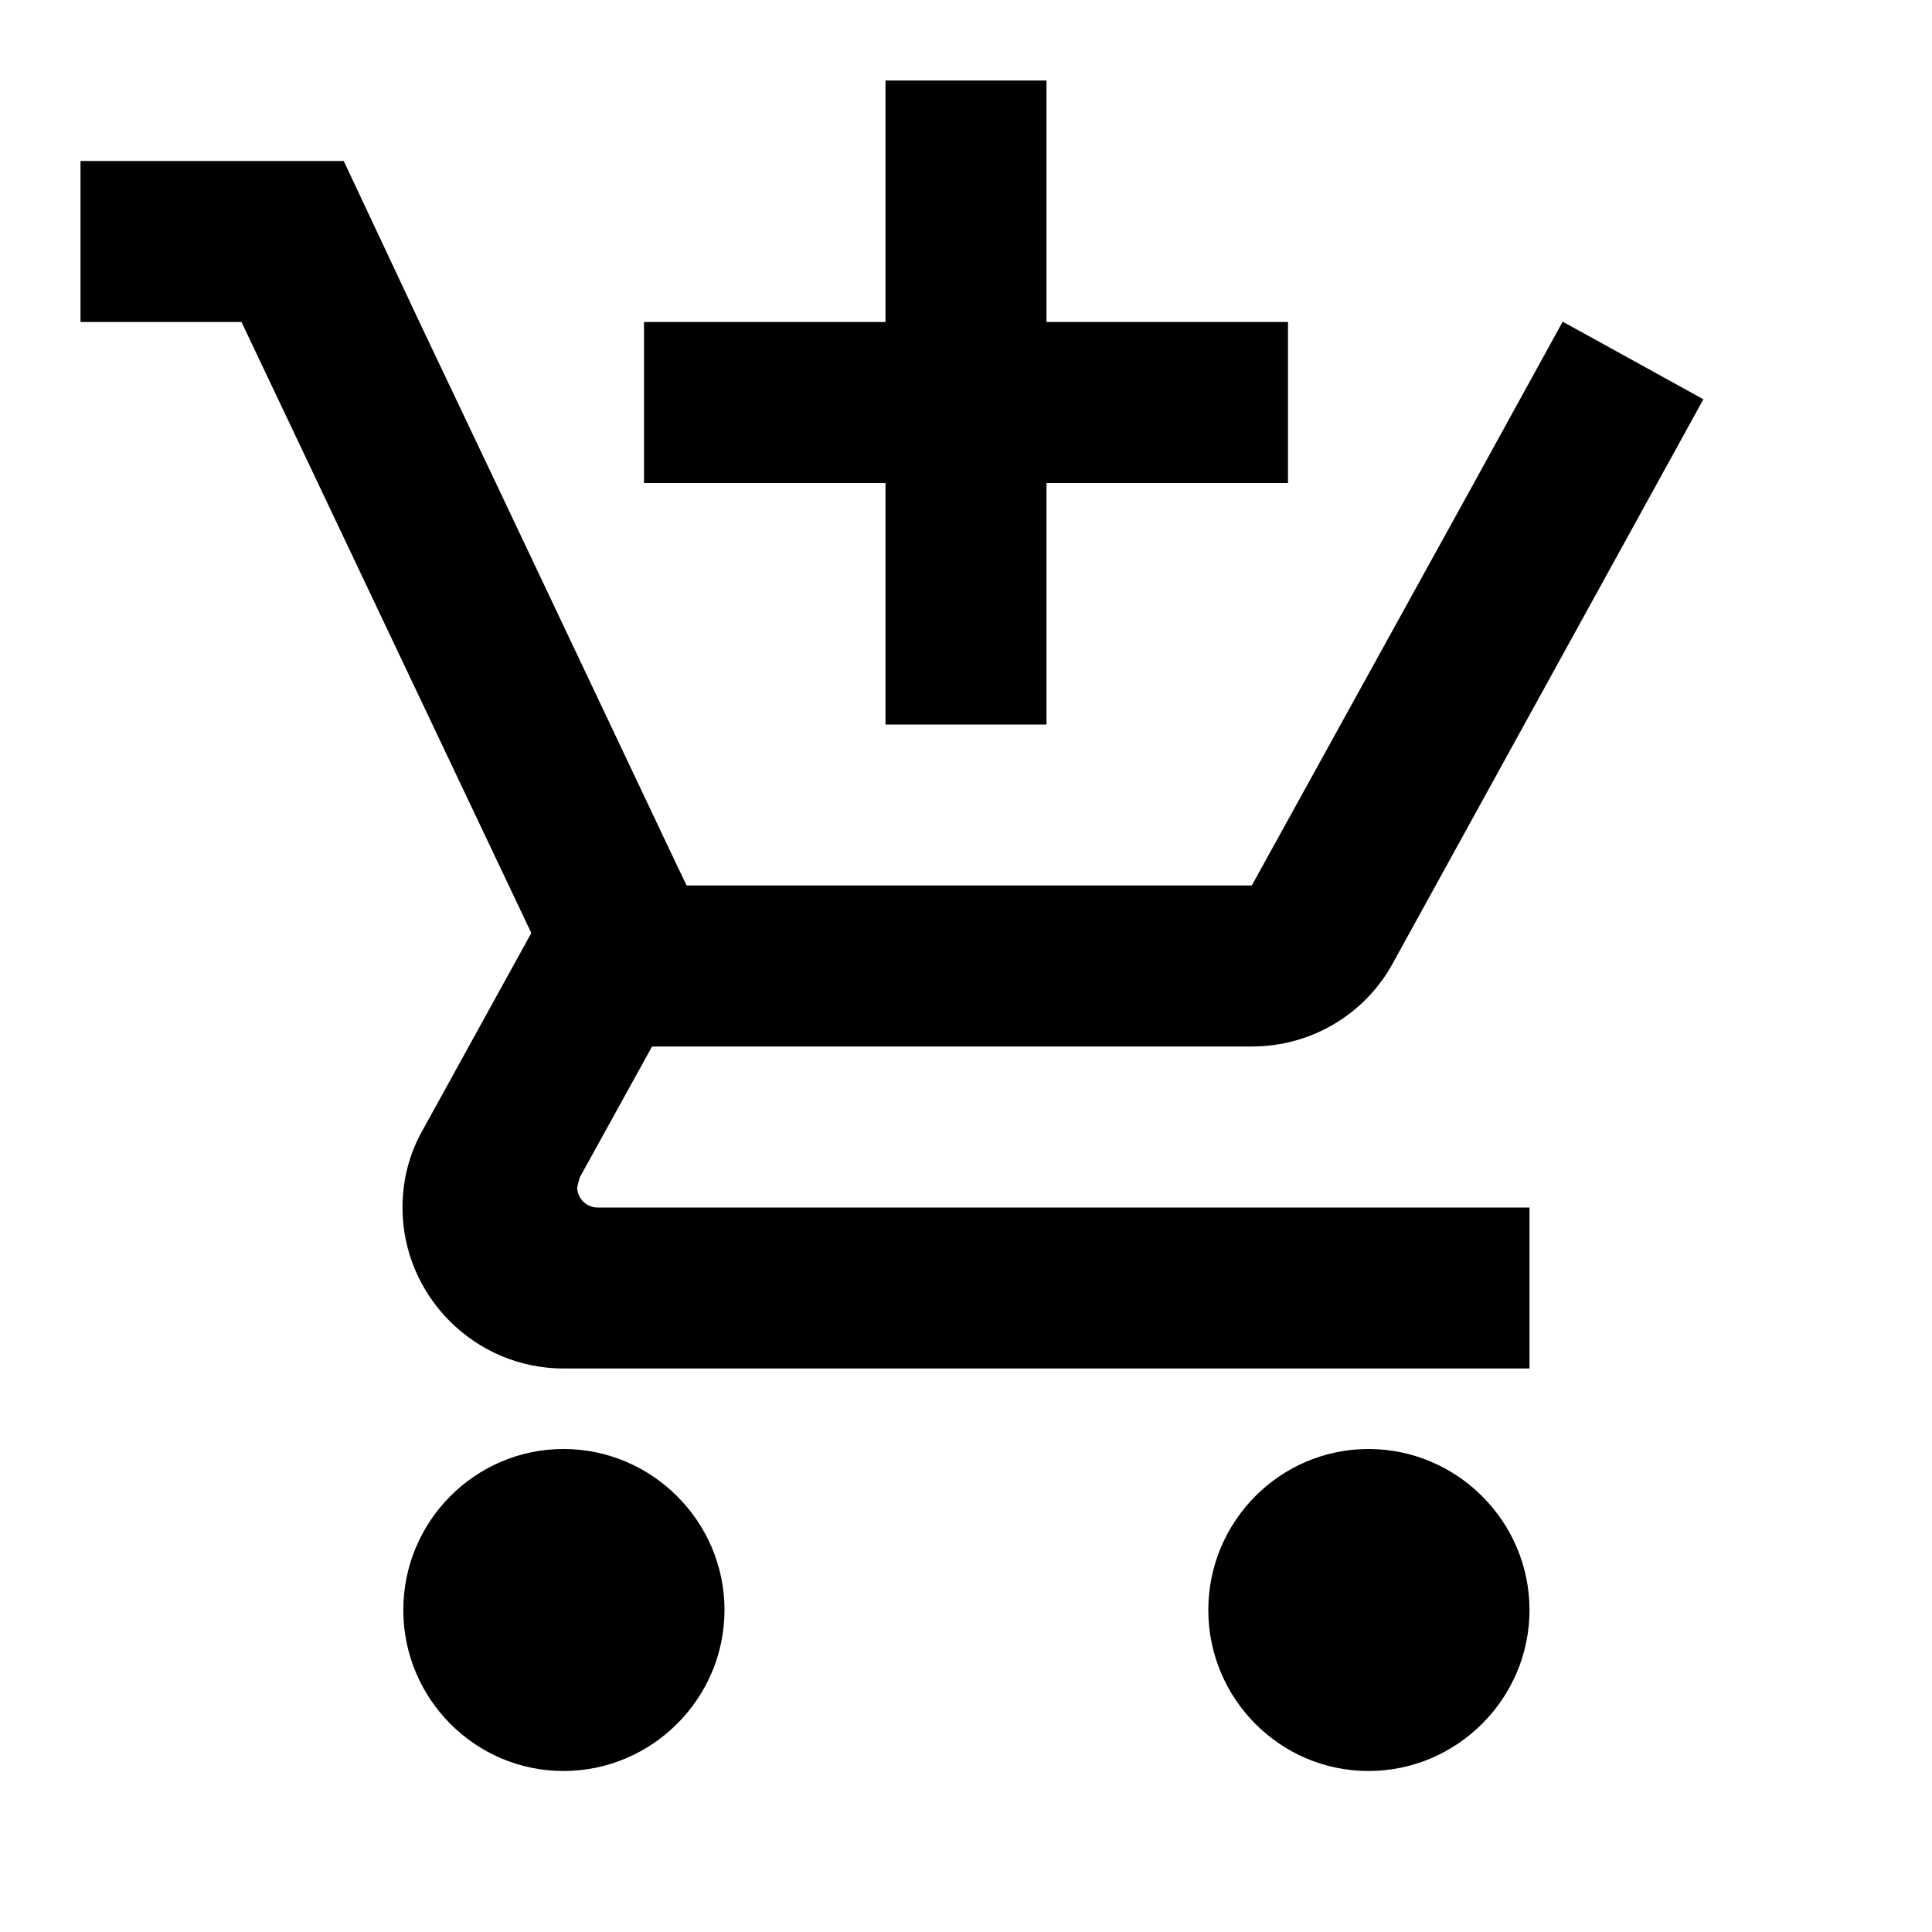
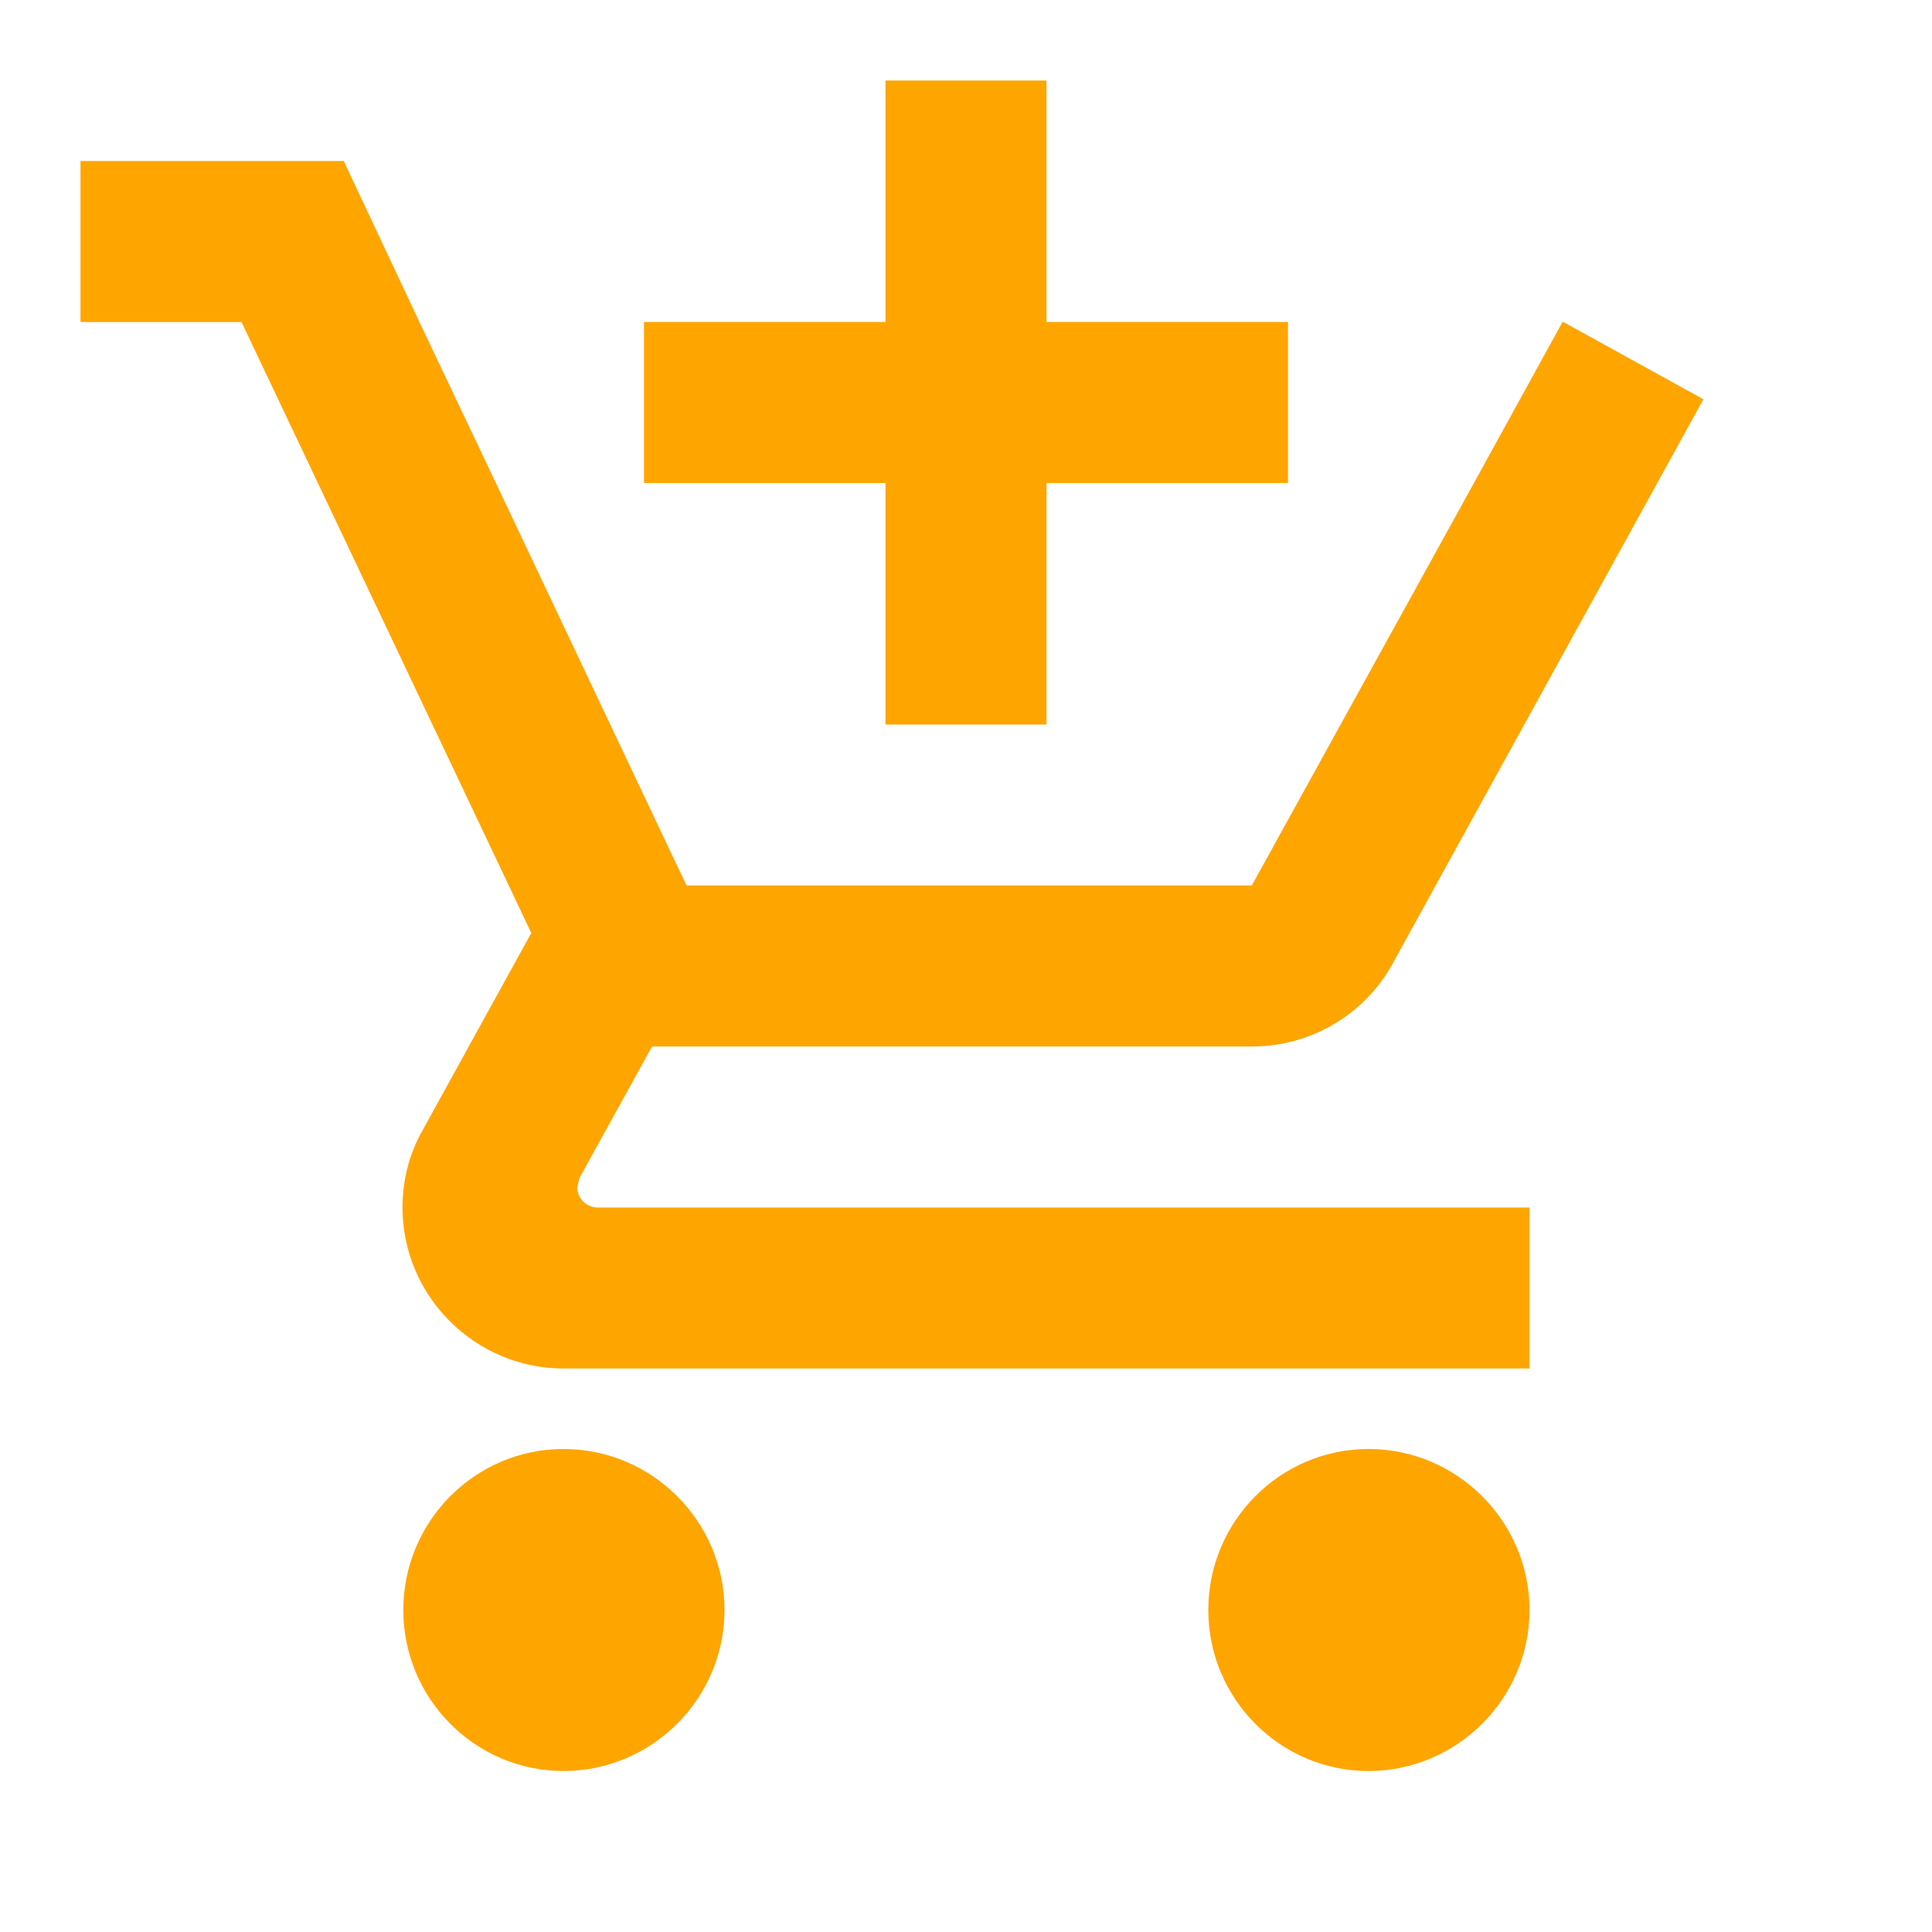
- <svg xmlns="http://www.w3.org/2000/svg" height="24" viewBox="0 0 24 24" width="24">
+ <svg xmlns="http://www.w3.org/2000/svg" height="24" fill="orange" viewBox="0 0 24 24" width="24">
  <path d="M0 0h24v24H0zm18.31 6l-2.76 5z" fill="none" />
  <path d="M11 9h2V6h3V4h-3V1h-2v3H8v2h3v3zm-4 9c-1.1 0-1.99.9-1.99 2S5.9 22 7 22s2-.9 2-2-.9-2-2-2zm10 0c-1.1 0-1.99.9-1.99 2s.89 2 1.99 2 2-.9 2-2-.9-2-2-2zm-9.83-3.25l.03-.12.9-1.63h7.45c.75 0 1.41-.41 1.75-1.03l3.86-7.01L19.42 4h-.01l-1.1 2-2.76 5H8.53l-.13-.27L6.16 6l-.95-2-.94-2H1v2h2l3.6 7.59-1.35 2.45c-.16.28-.25.61-.25.96 0 1.1.9 2 2 2h12v-2H7.42c-.13 0-.25-.11-.25-.25z" />
</svg>
